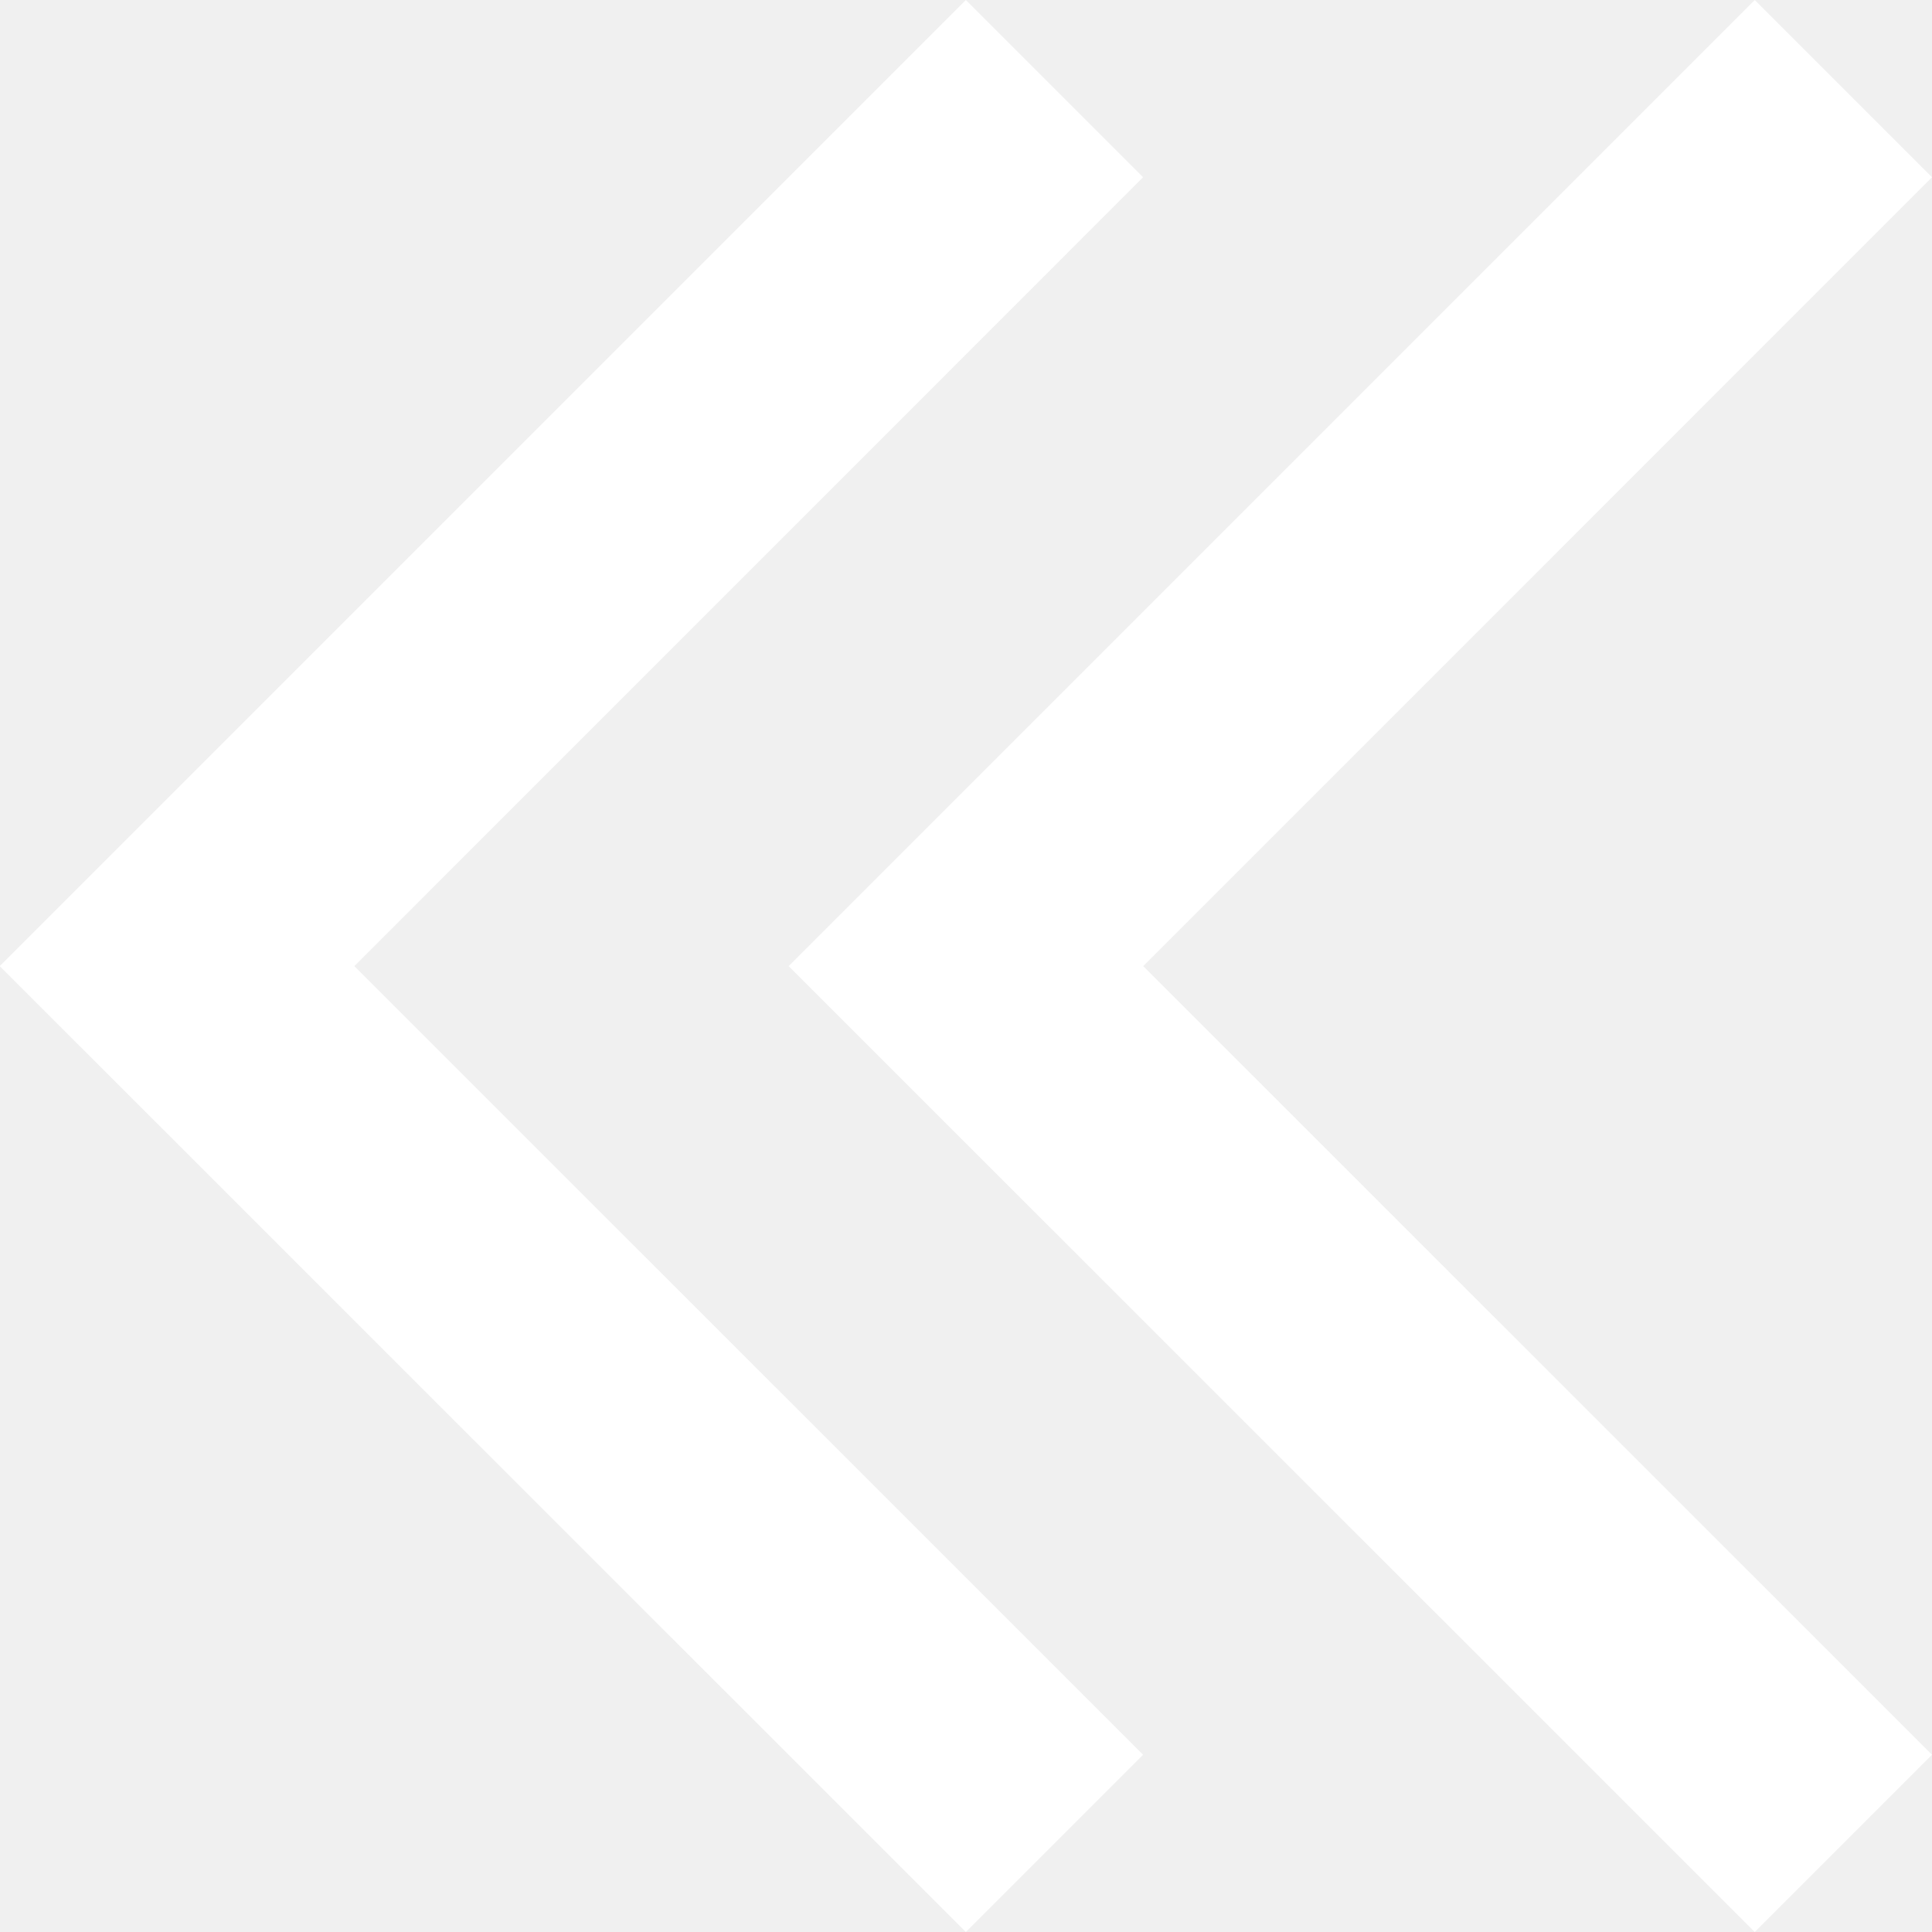
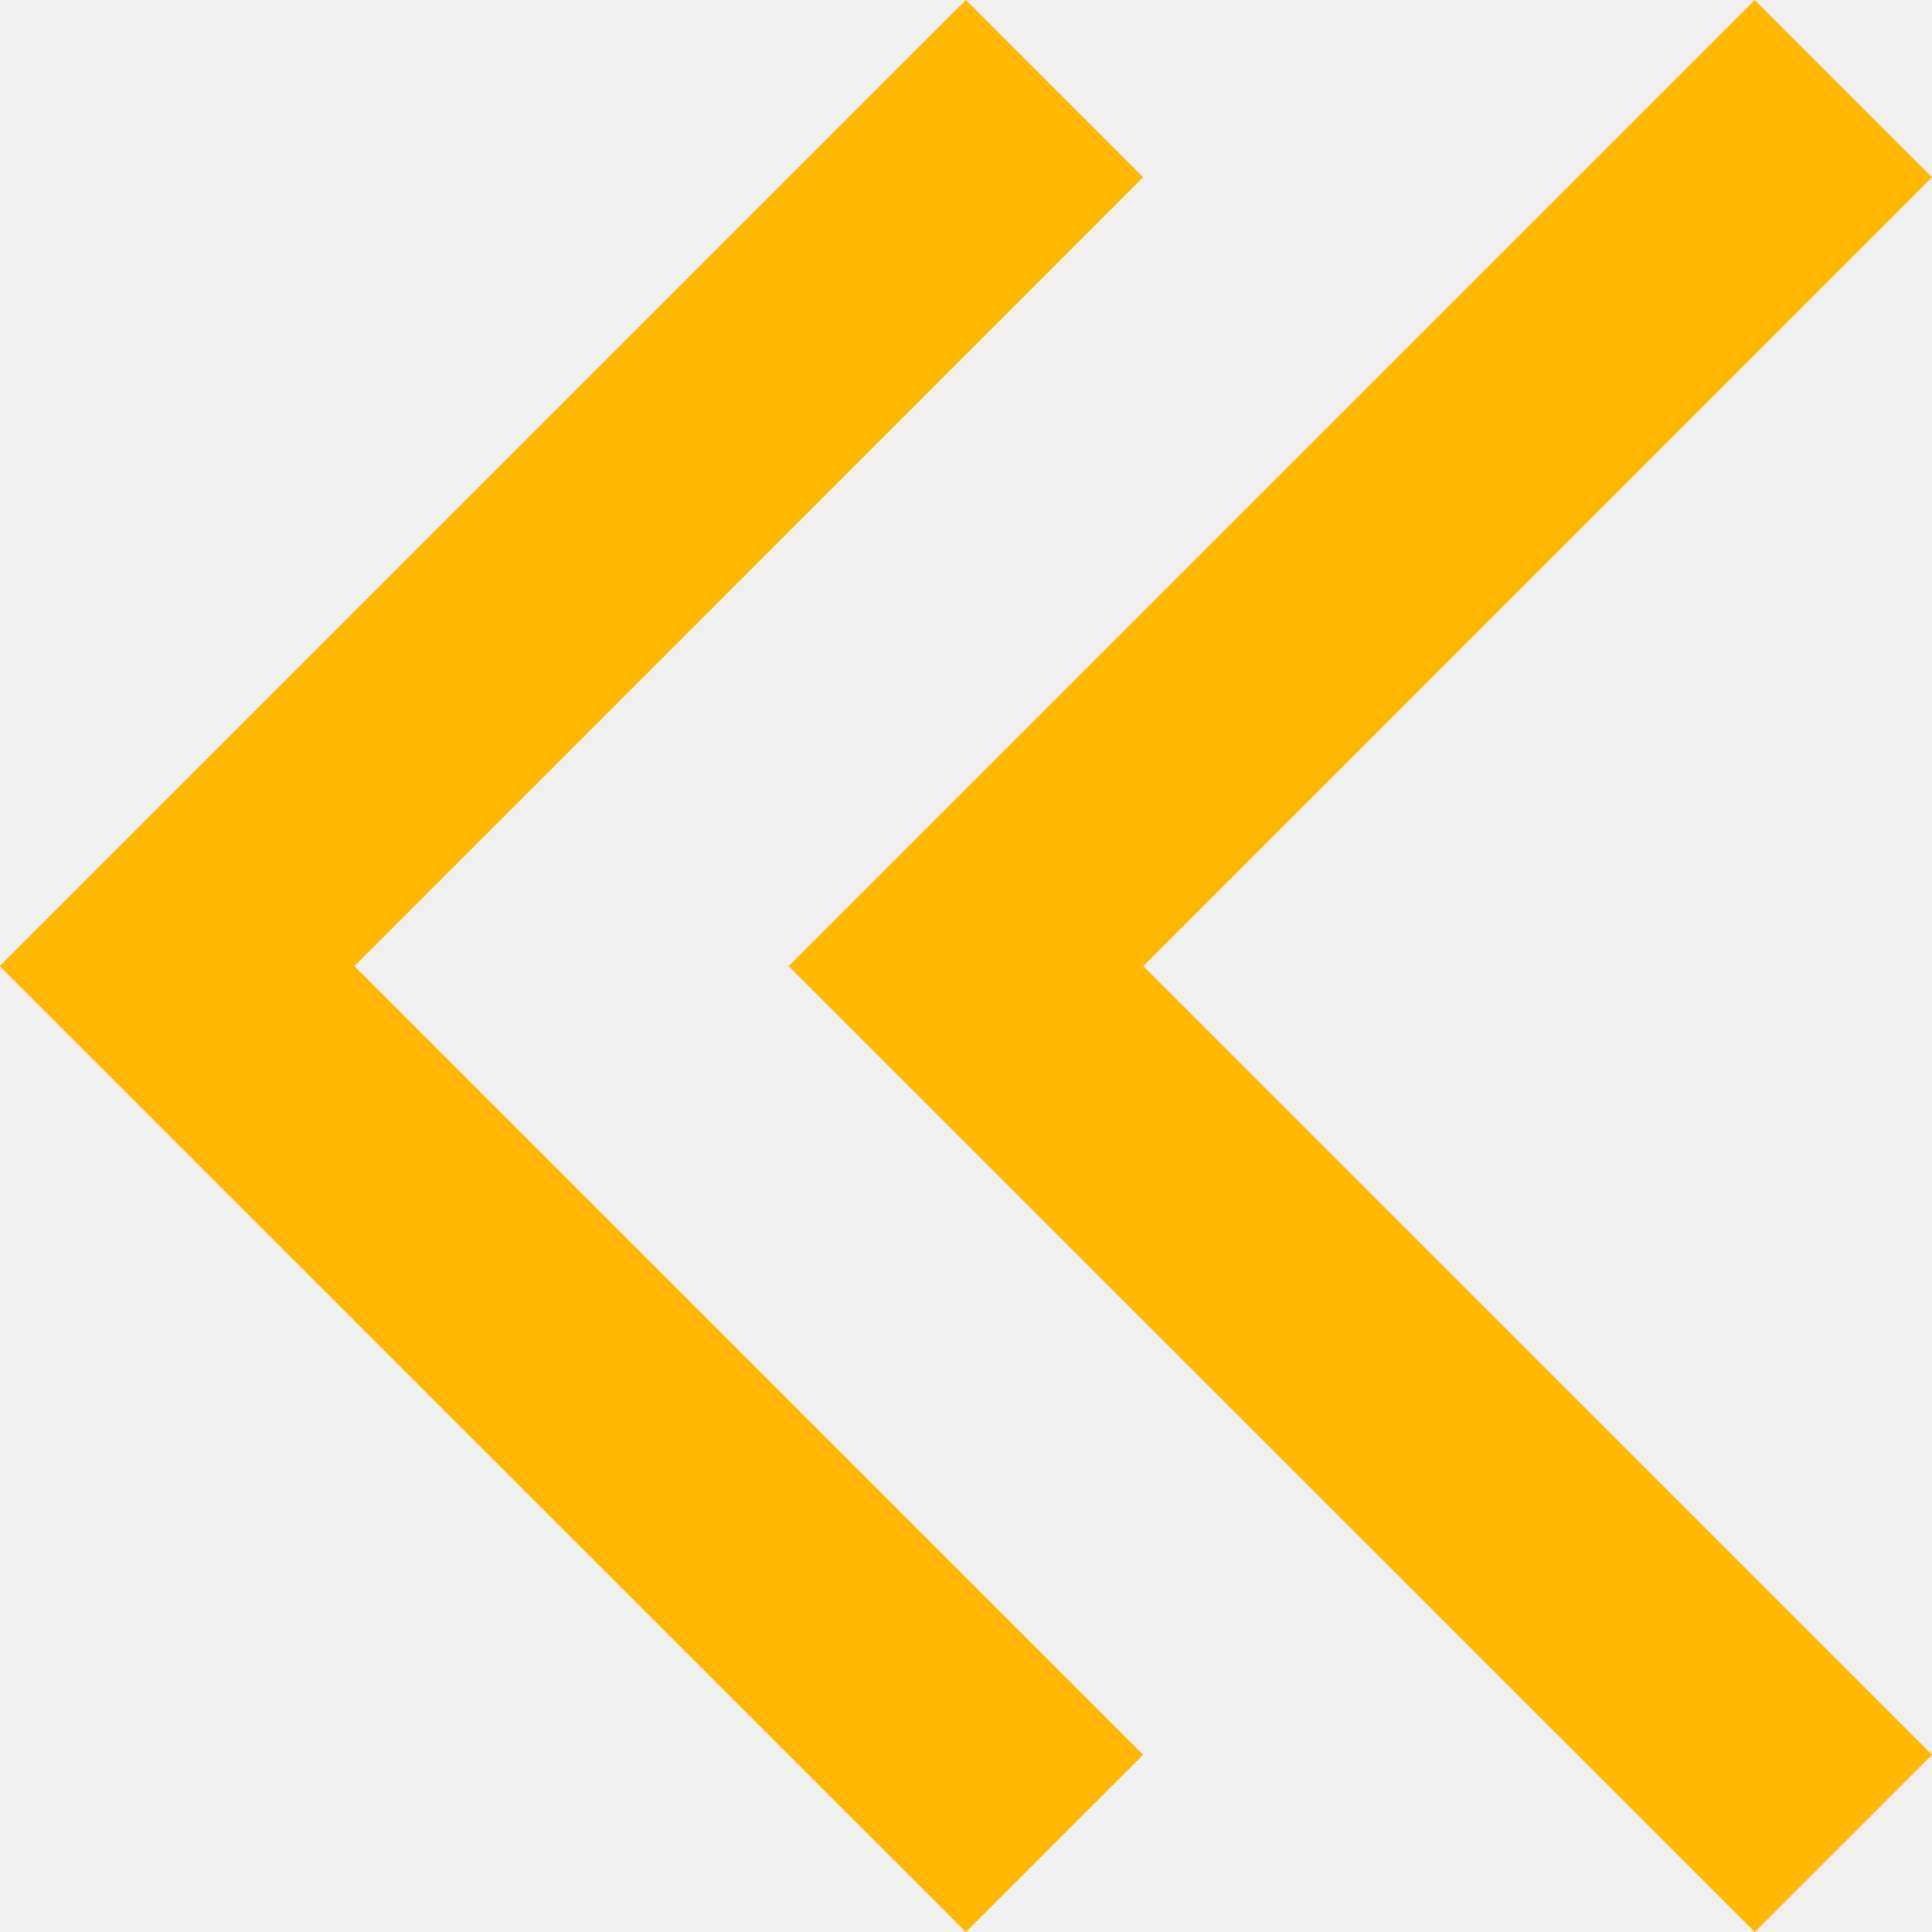
- <svg xmlns="http://www.w3.org/2000/svg" fill="#ffffff" width="80px" height="80px" viewBox="0 0 1920 1920">
+ <svg xmlns="http://www.w3.org/2000/svg" fill="#FFB700" width="80px" height="80px" viewBox="0 0 1920 1920">
  <g fill-rule="evenodd">
    <path d="M1136 176.142 959.87.012-.248 960.131 959.87 1920 1136 1743.87 352.136 960.131 1136 176.142Z" />
    <path d="M1920 176.142 1743.87.012 783.752 960.131 1743.87 1920 1920 1743.87l-783.86-783.739L1920 176.142Z" />
  </g>
</svg>
